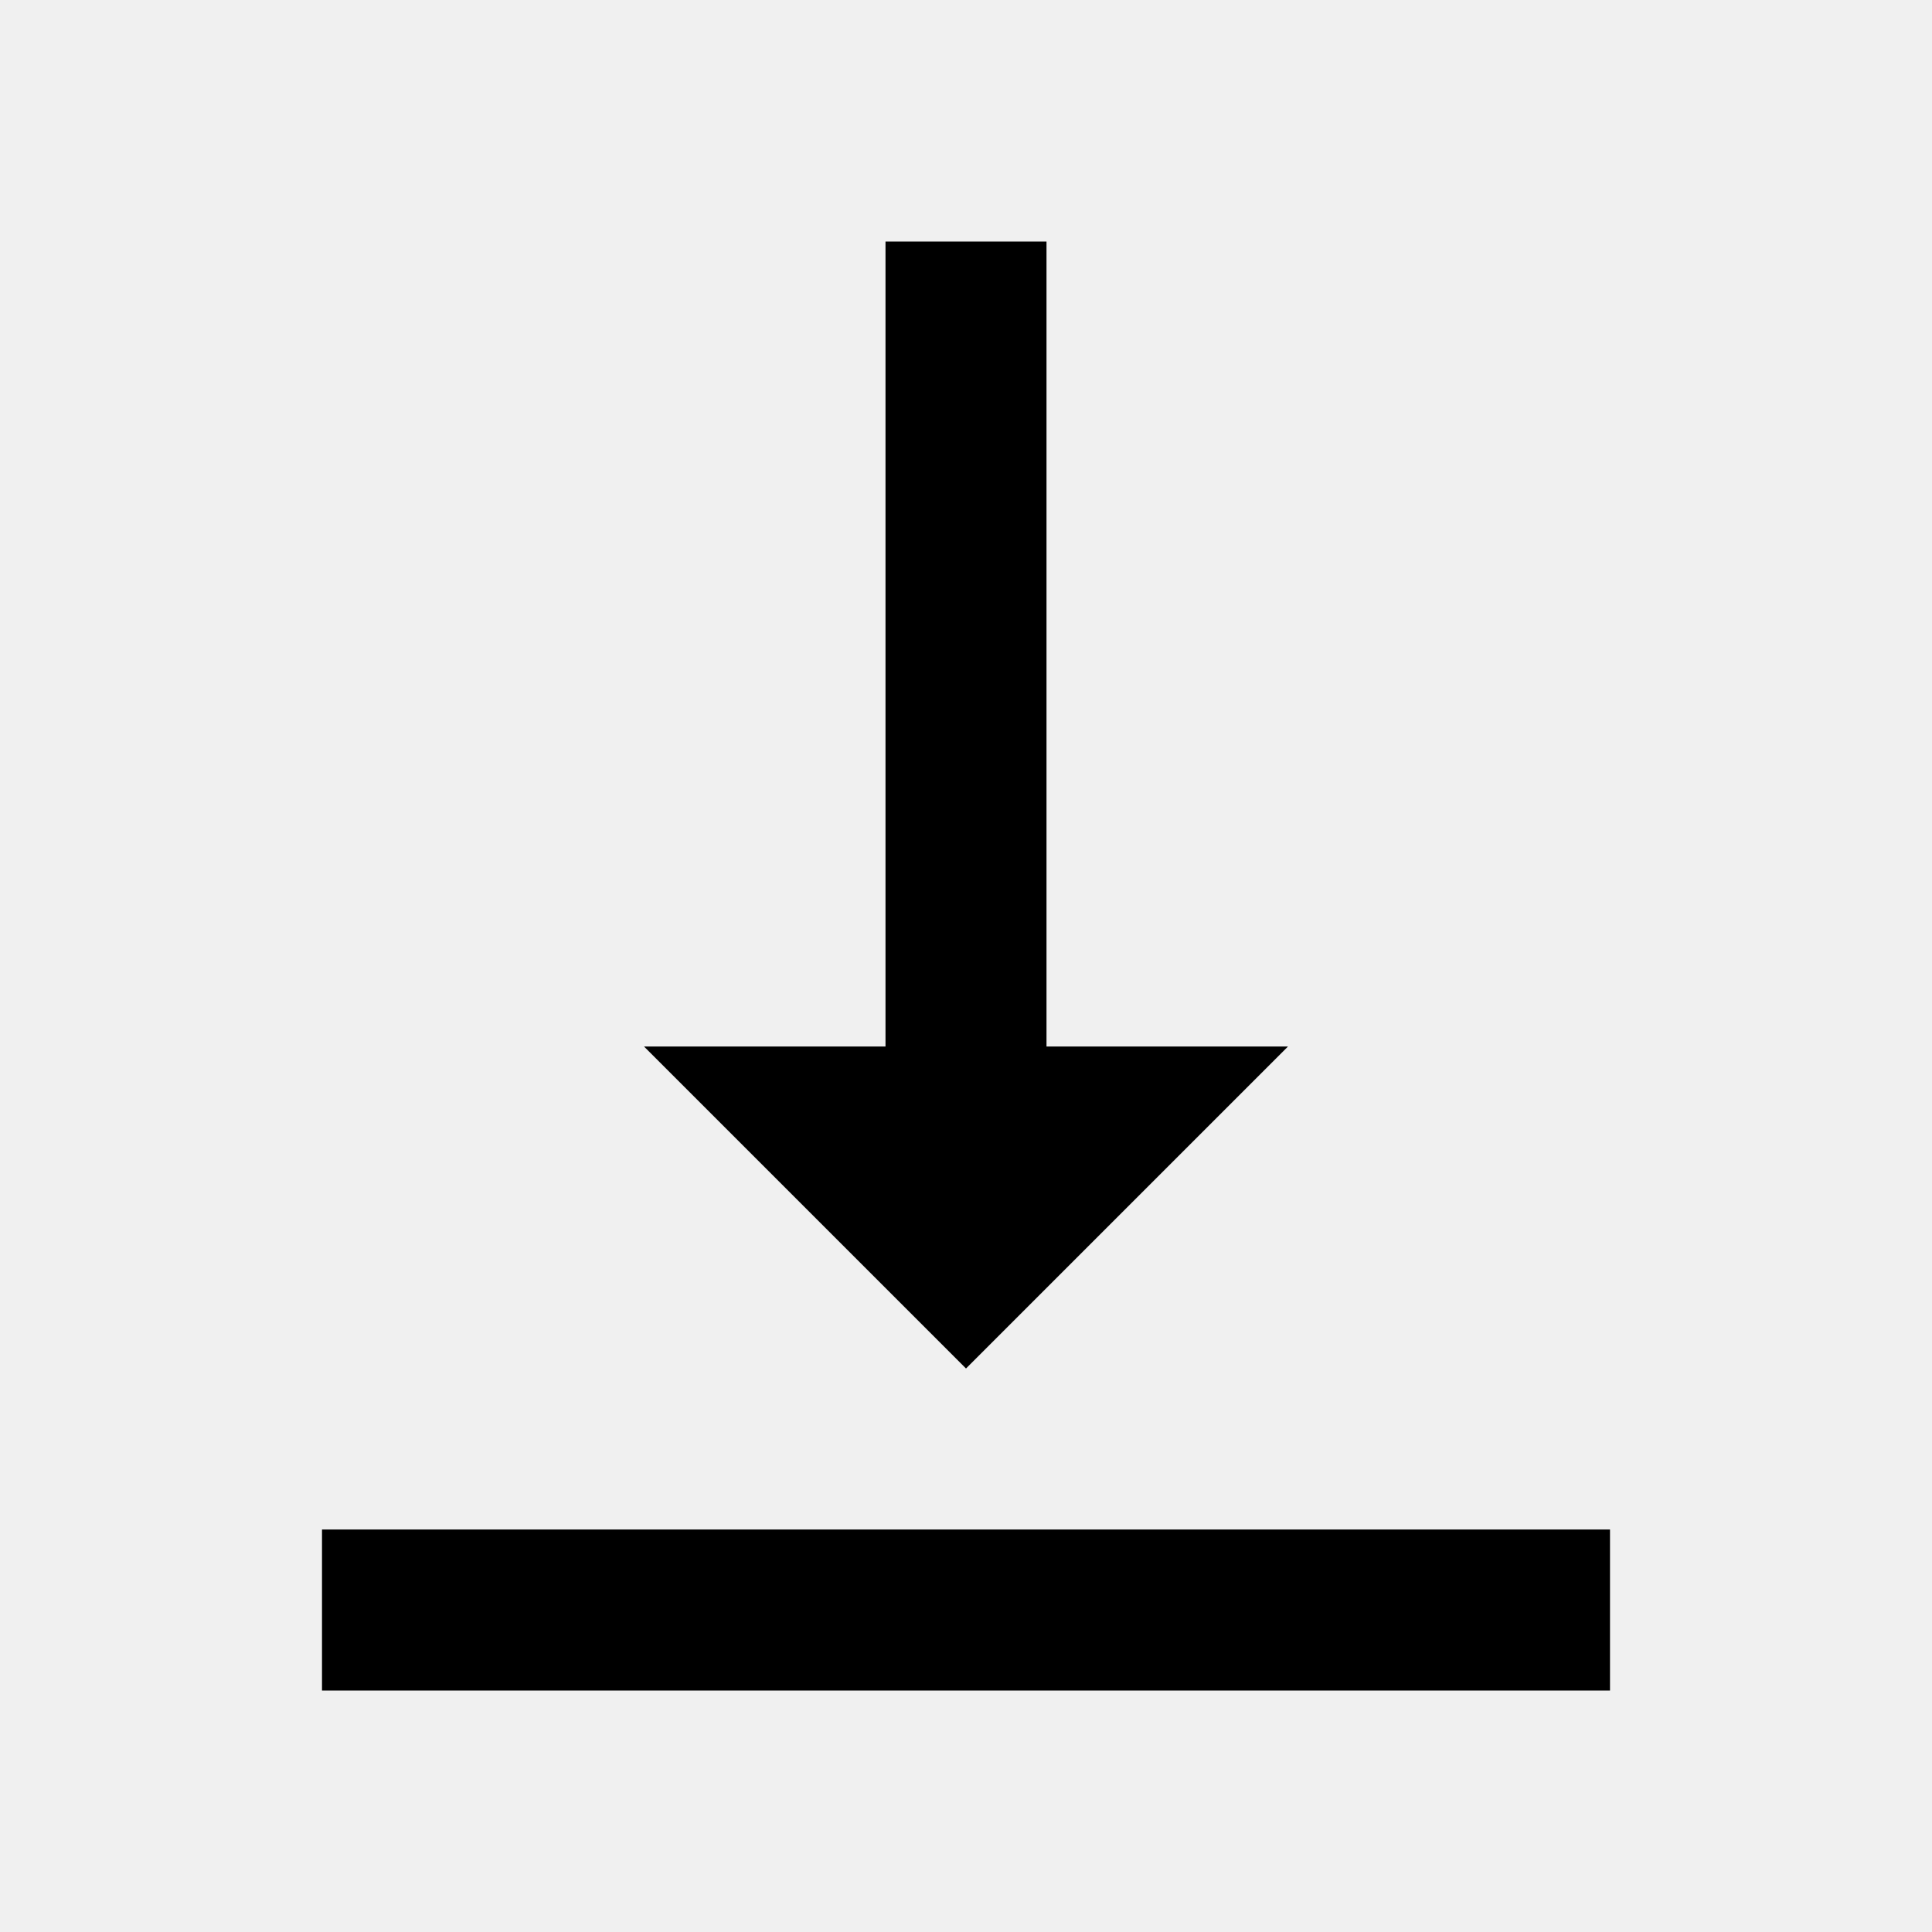
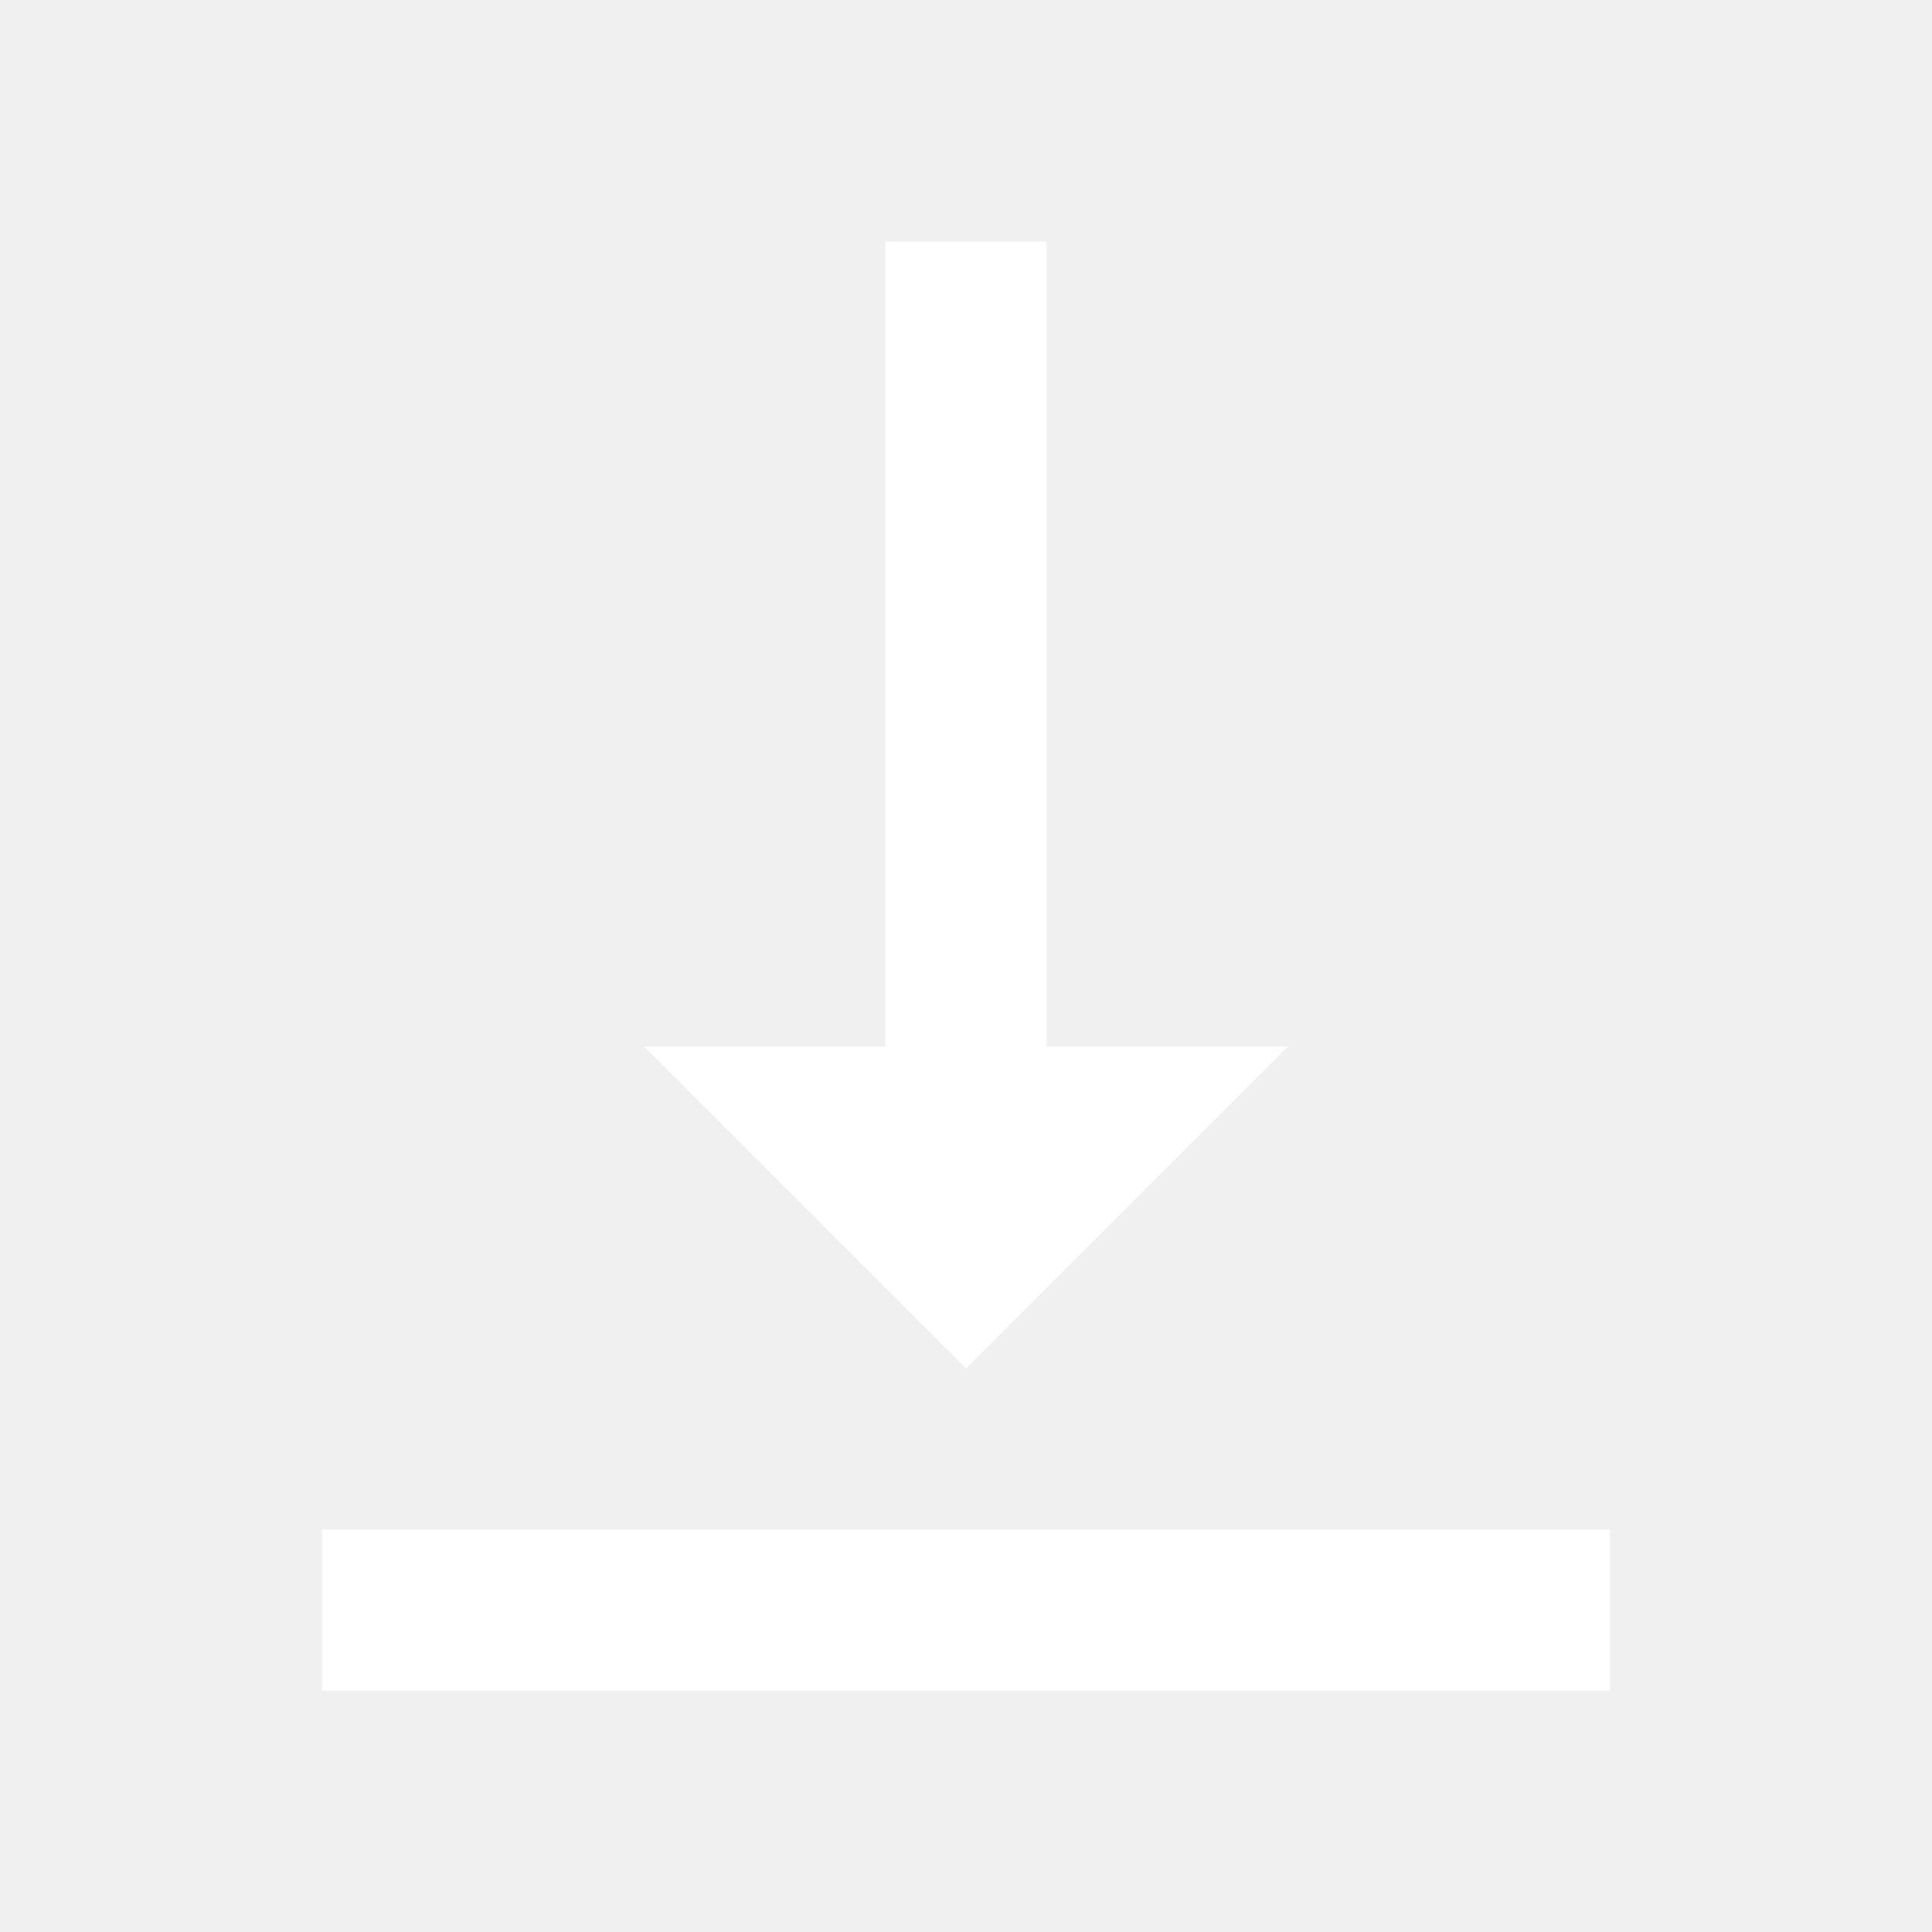
- <svg xmlns="http://www.w3.org/2000/svg" height="24px" viewBox="0 0 24 24" width="24px" fill="#000000" version="1.1" id="svg4534">
+ <svg xmlns="http://www.w3.org/2000/svg" height="24px" viewBox="0 0 24 24" width="24px" fill="#ffffff" version="1.1" id="svg4534">
  <defs id="defs4538" />
  <path d="M0 0h24v24H0V0z" fill="none" id="path4530" />
  <path d="M 16,13 H 13 V 3 H 11 V 13 H 8 l 4,4 z m 4,8 V 19 L 4,19 v 2 z" id="path4532" />
</svg>
